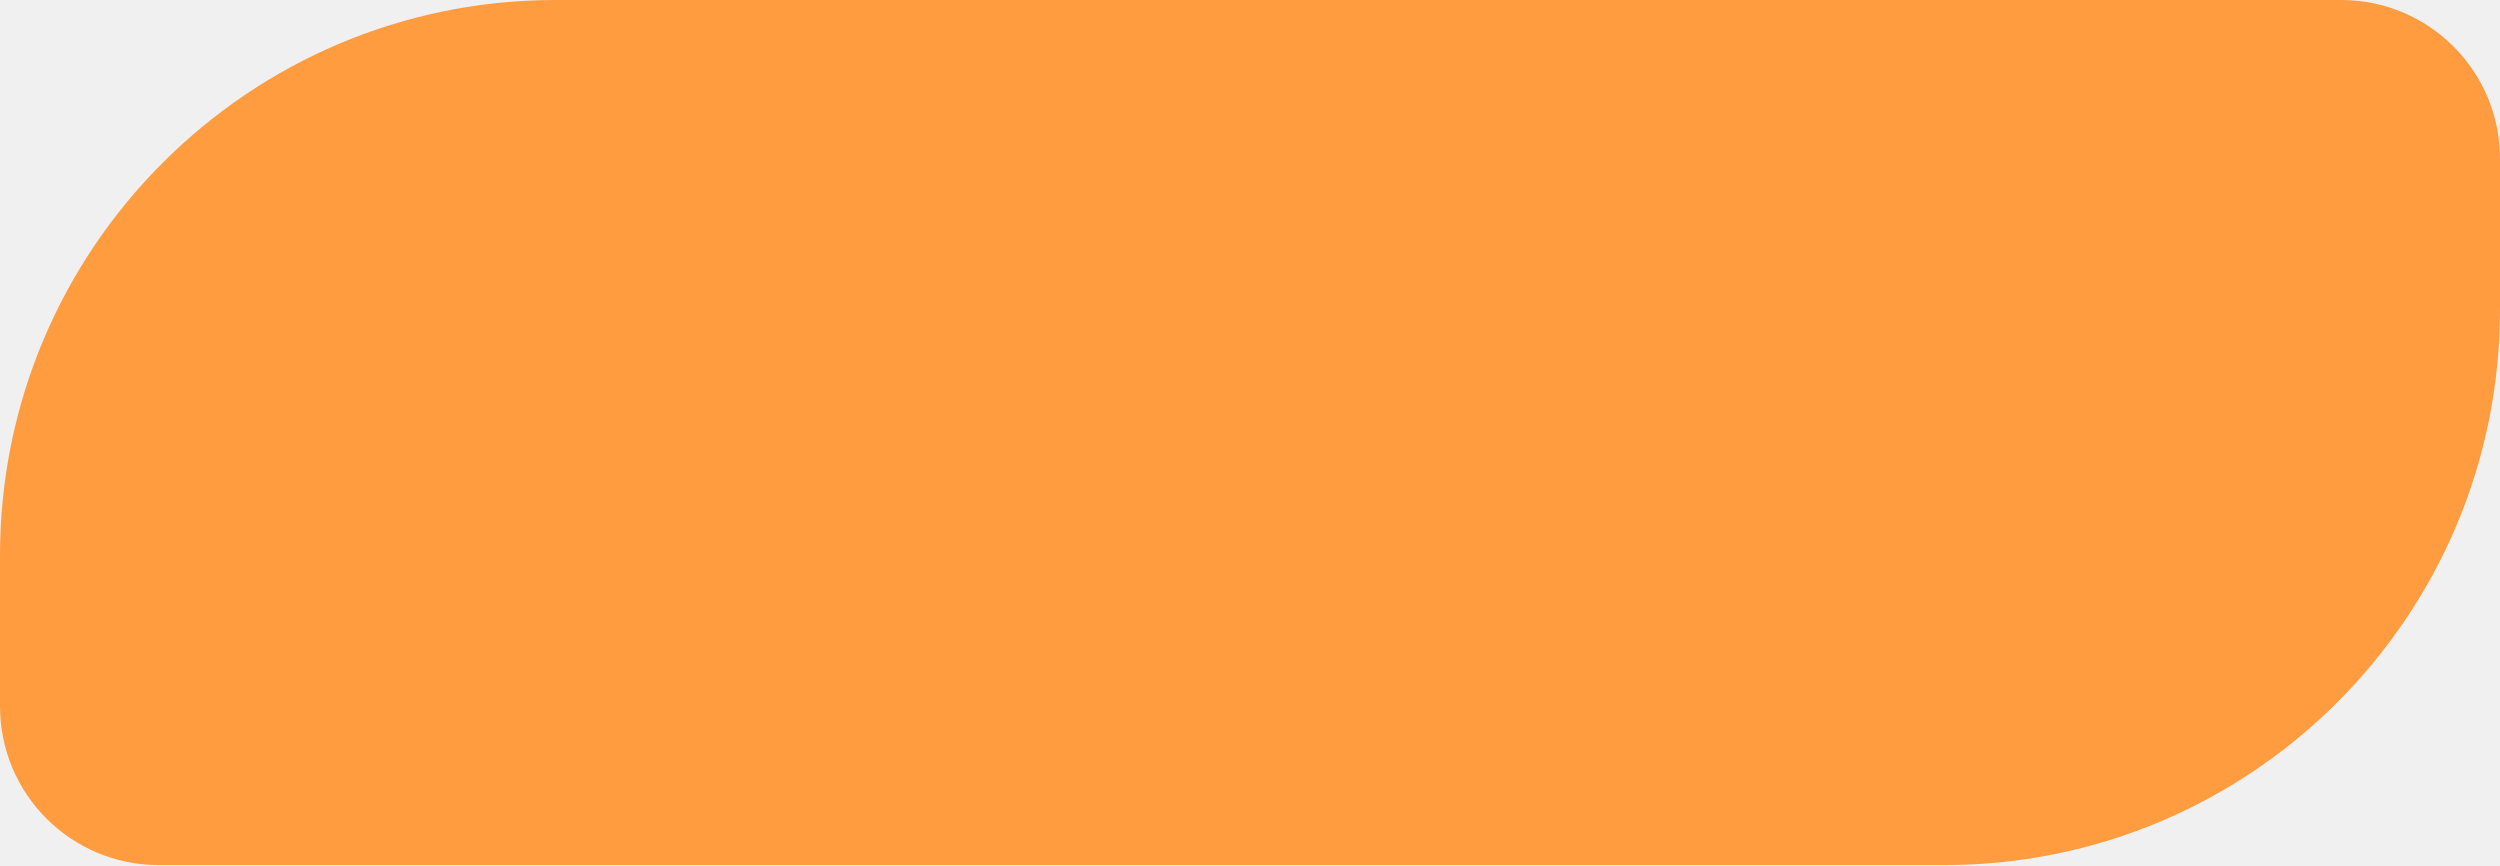
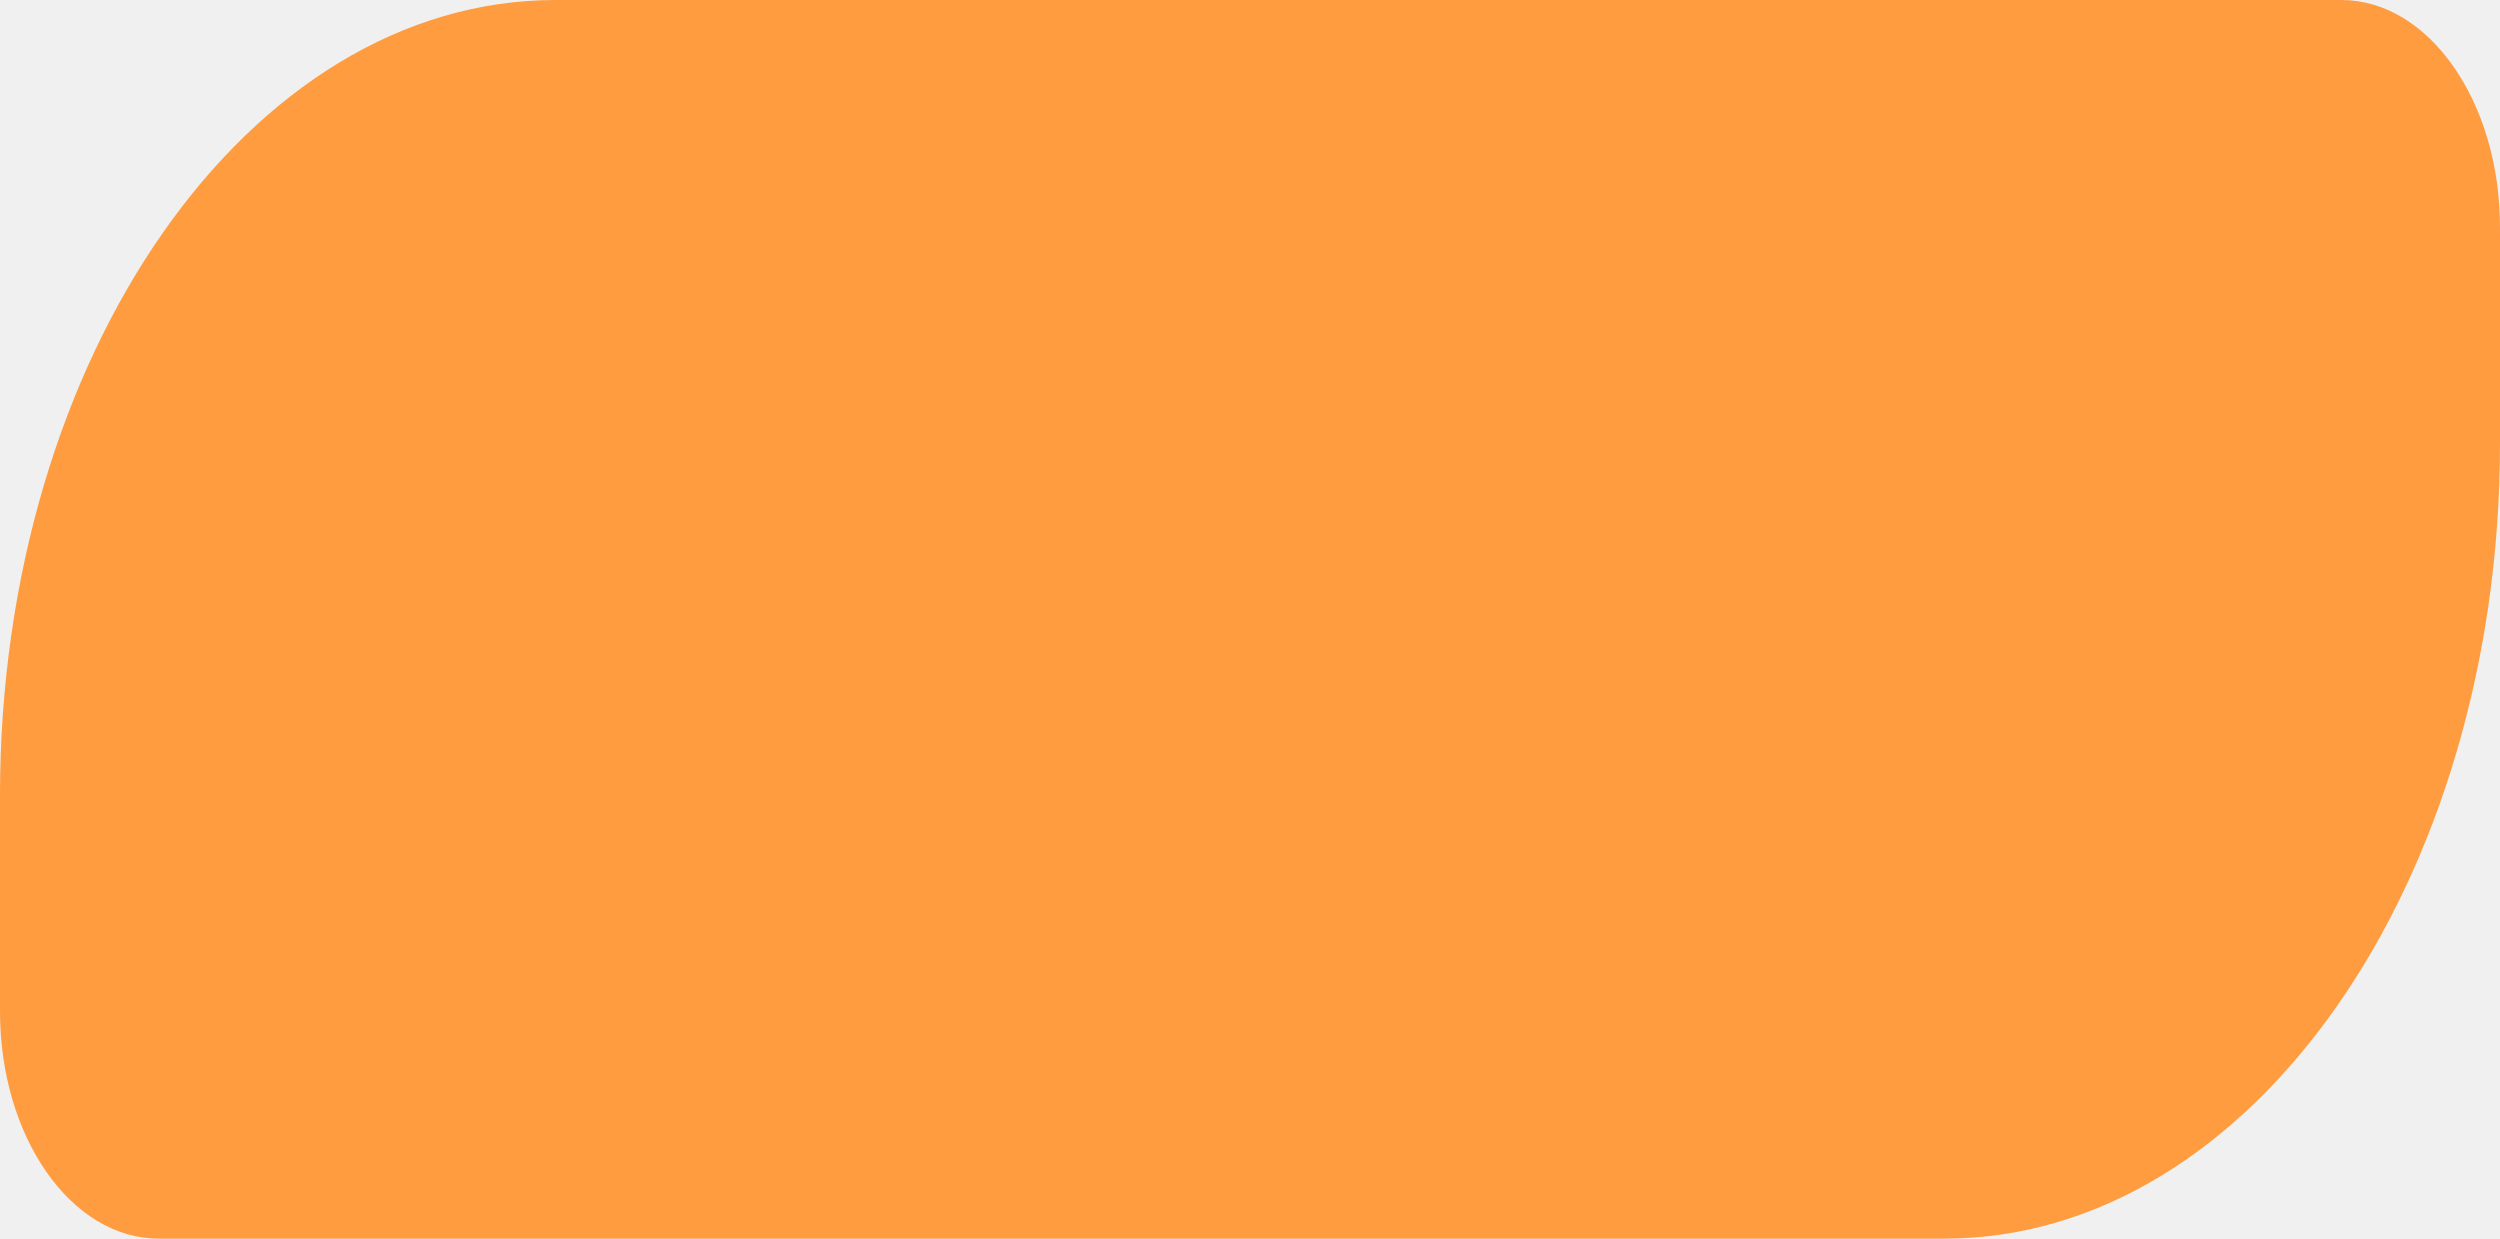
- <svg xmlns="http://www.w3.org/2000/svg" width="315" height="109" viewBox="0 0 315 109" fill="none">
-   <path d="M0 70C0 31.34 31.34 0 70 0H295C306.046 0 315 8.954 315 20V39C315 77.66 283.66 109 245 109H20C8.954 109 0 100.046 0 89V70Z" fill="#FF9C40" />
+ <svg xmlns="http://www.w3.org/2000/svg" width="220" height="109" viewBox="0 0 220 109" fill="none">
+   <g clip-path="url(#clip0_245_2)">
+     <path d="M0 70C0 31.34 21.888 0 48.889 0H206.032C213.746 0 220 8.954 220 20V39C220 77.66 198.112 109 171.111 109H13.968C6.254 109 0 100.046 0 89V70Z" fill="#FF9C40" />
+   </g>
+   <defs>
+     <clipPath id="clip0_245_2">
+       <rect width="220" height="109" fill="white" />
+     </clipPath>
+   </defs>
</svg>
